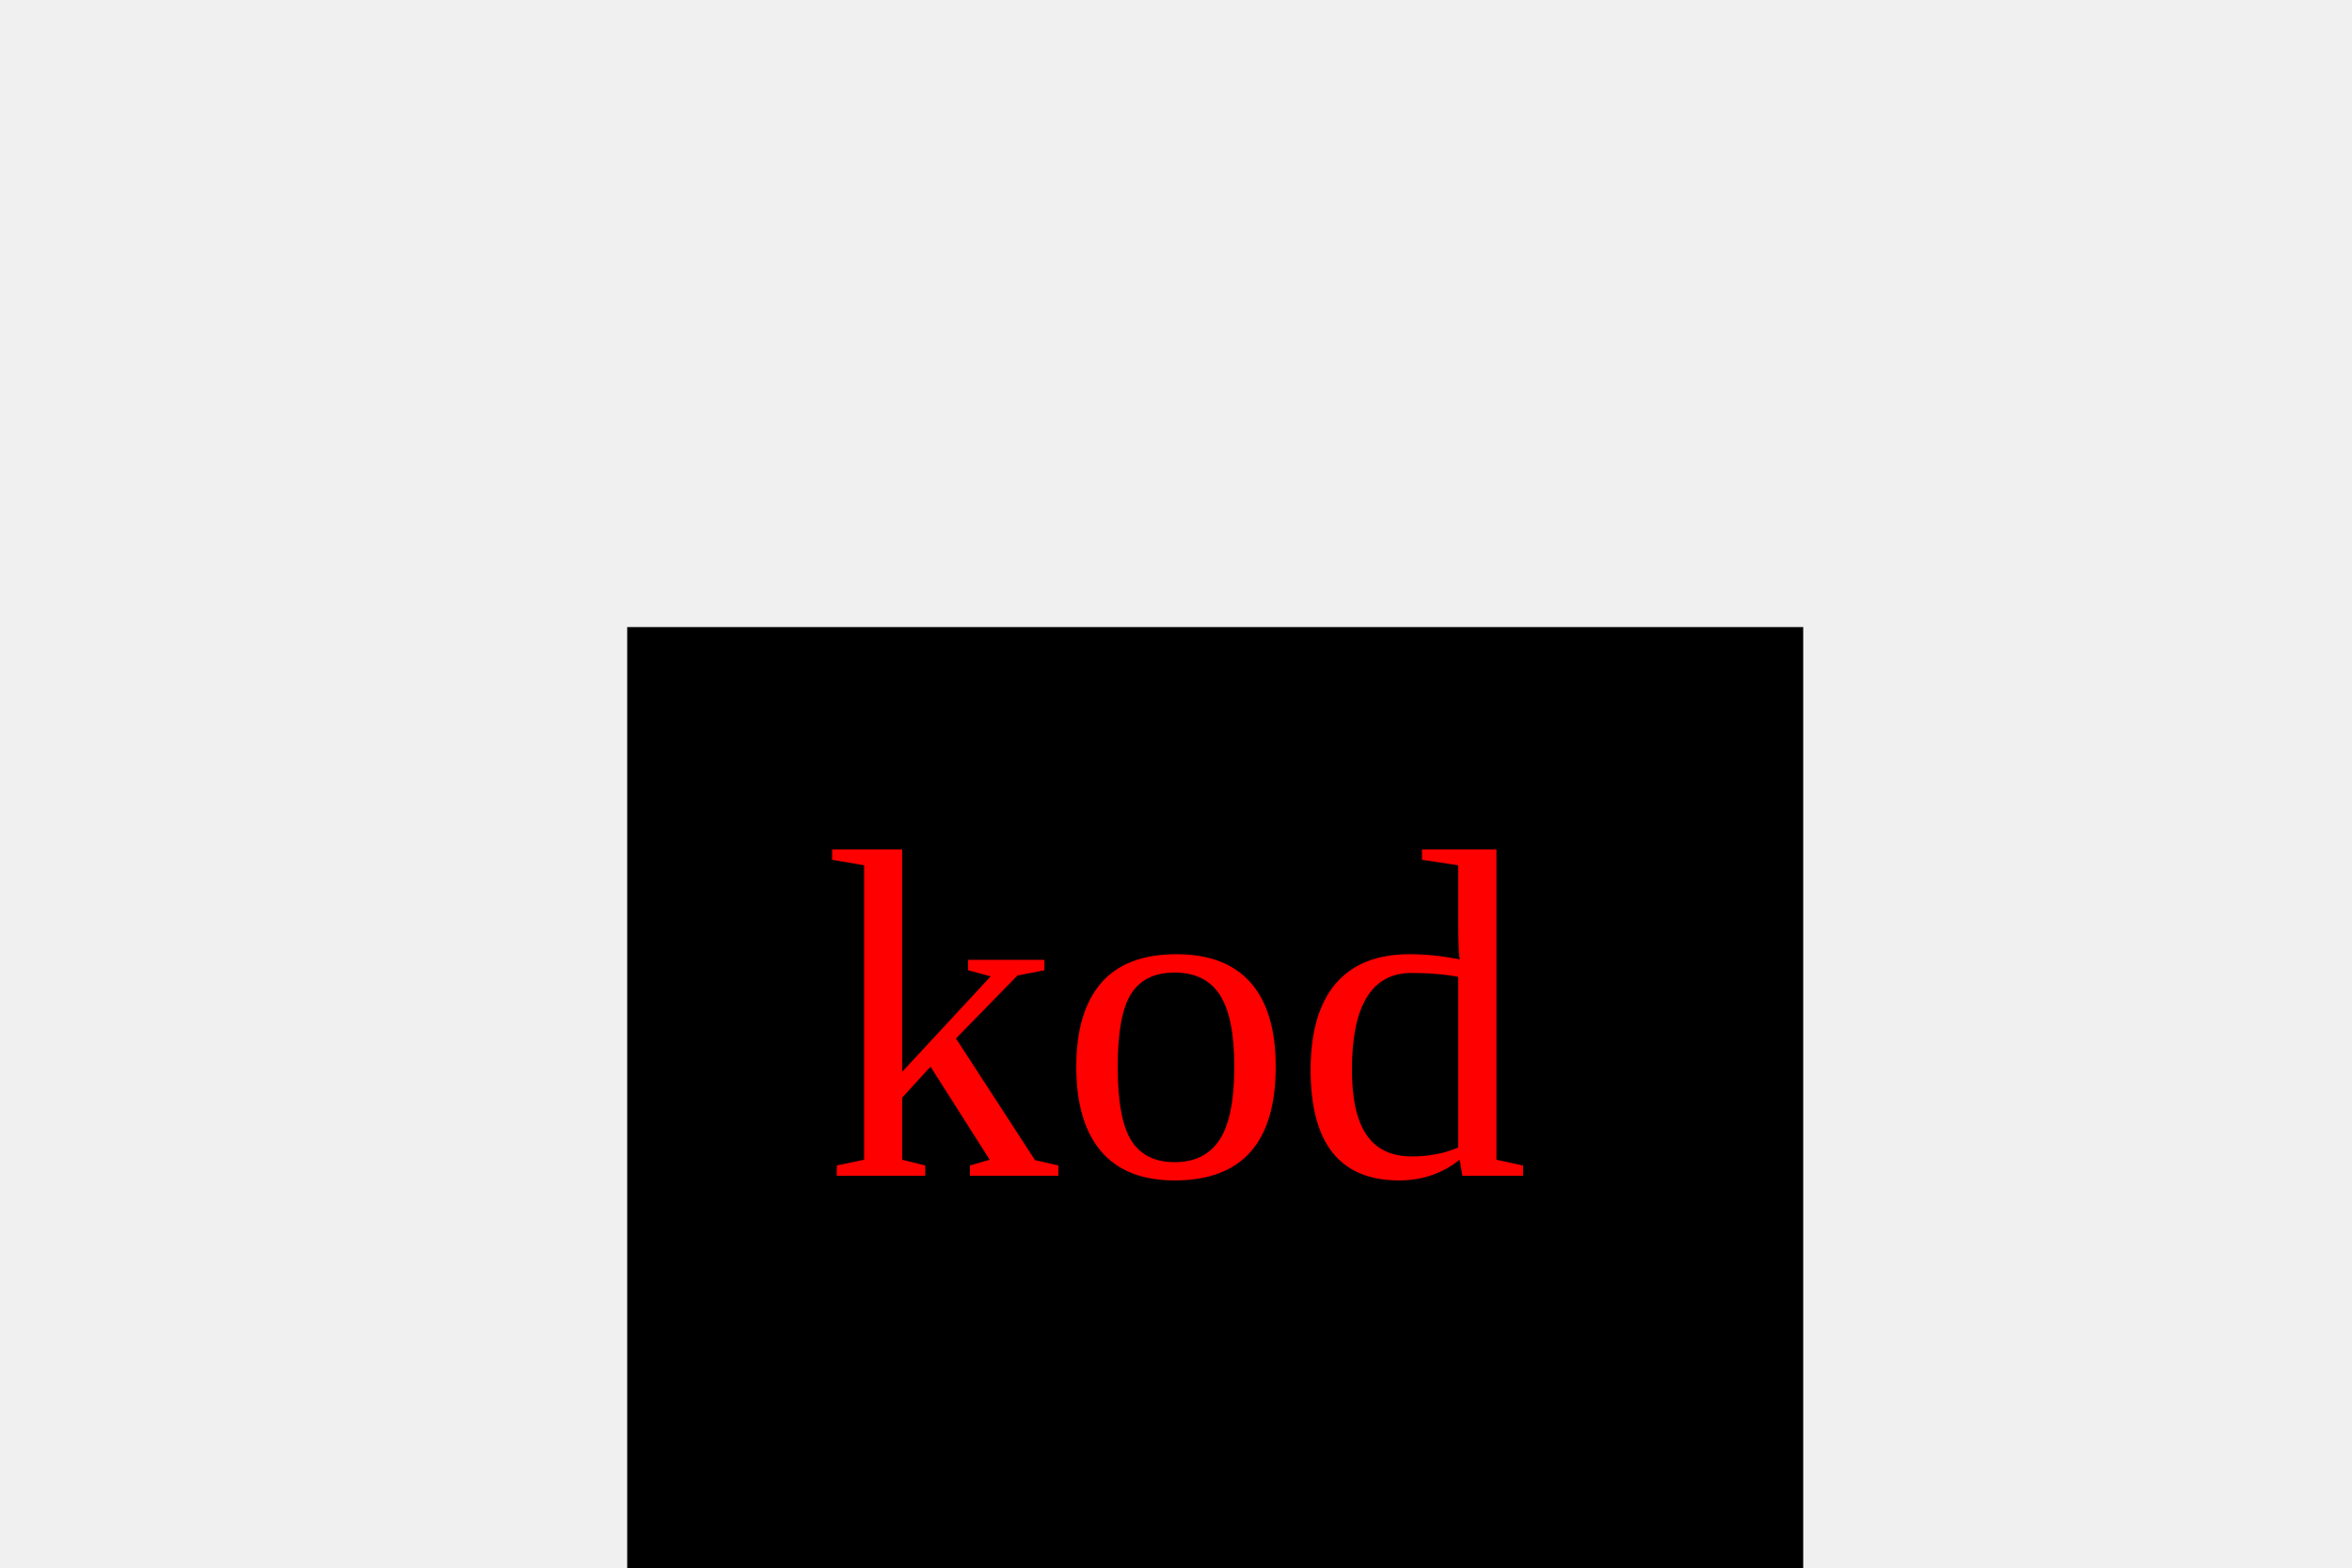
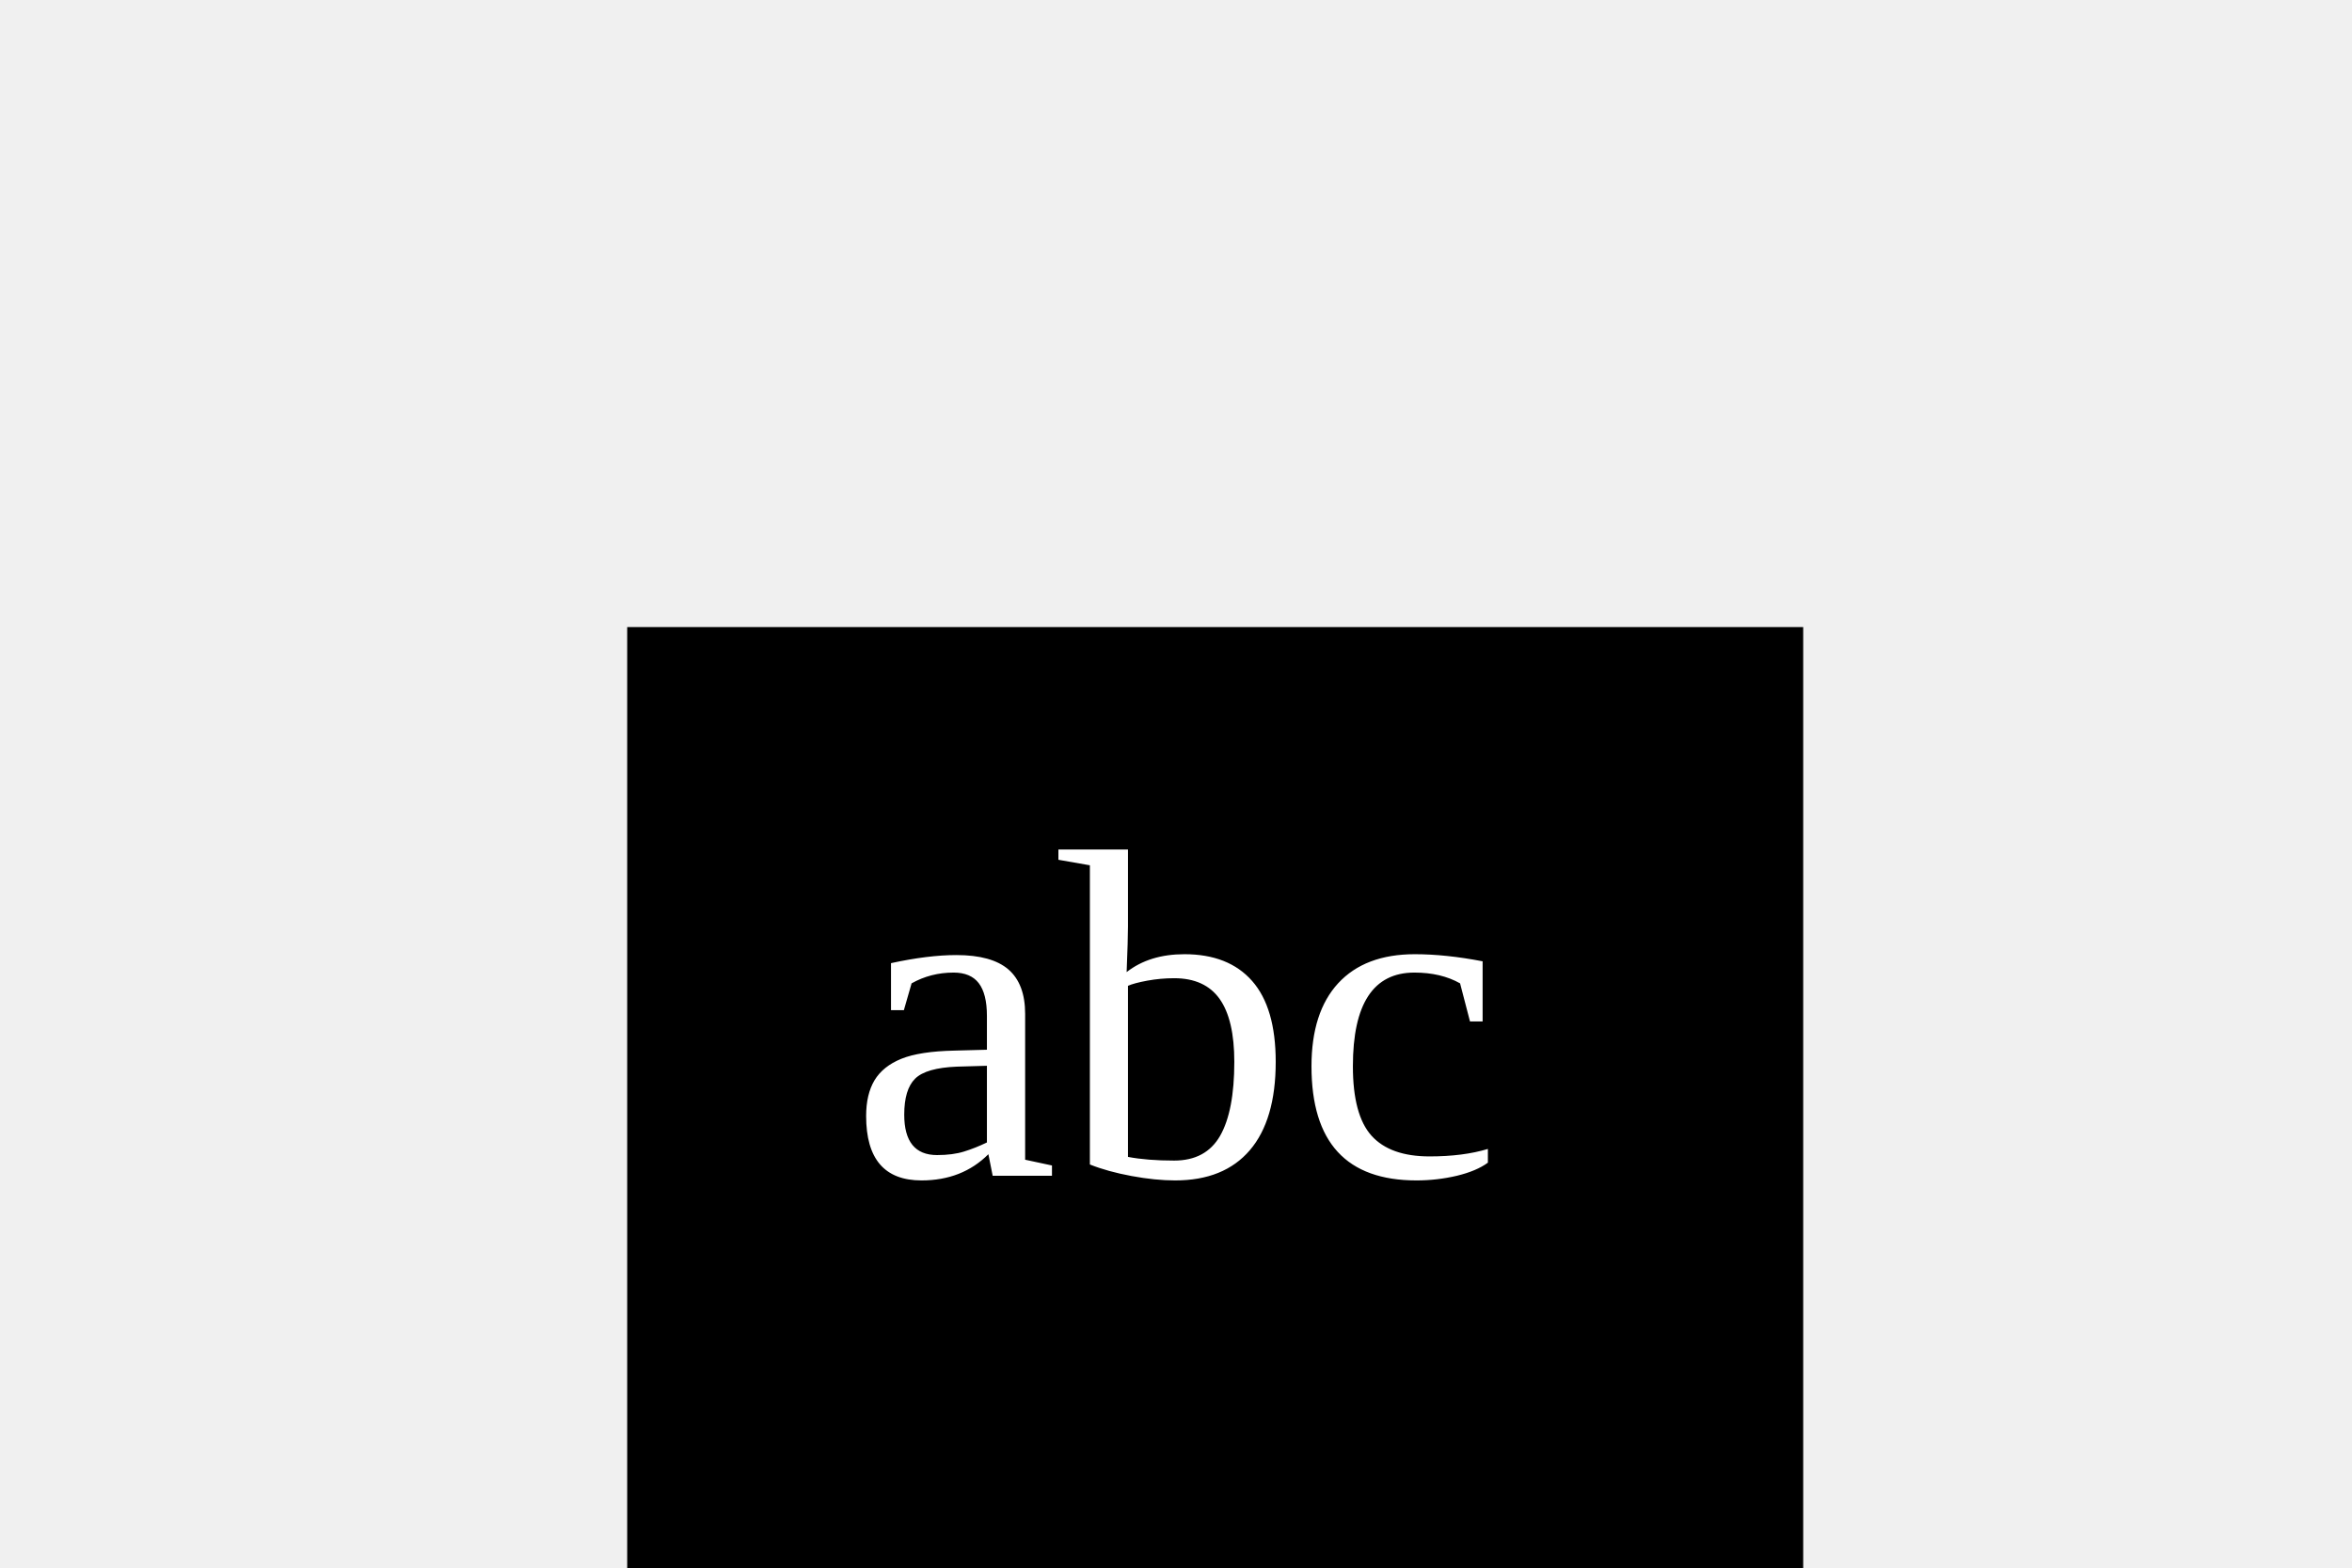
<svg xmlns="http://www.w3.org/2000/svg" version="1.1" width="300" height="200">
  <rect x="80" y="80" width="150" height="150" fill="black" />
-   <text x="150" y="150" font-size="60" text-anchor="middle" fill="red">kod</text>
+   <text x="150" y="150" font-size="60" text-anchor="middle" fill="white">abc</text>
</svg>
